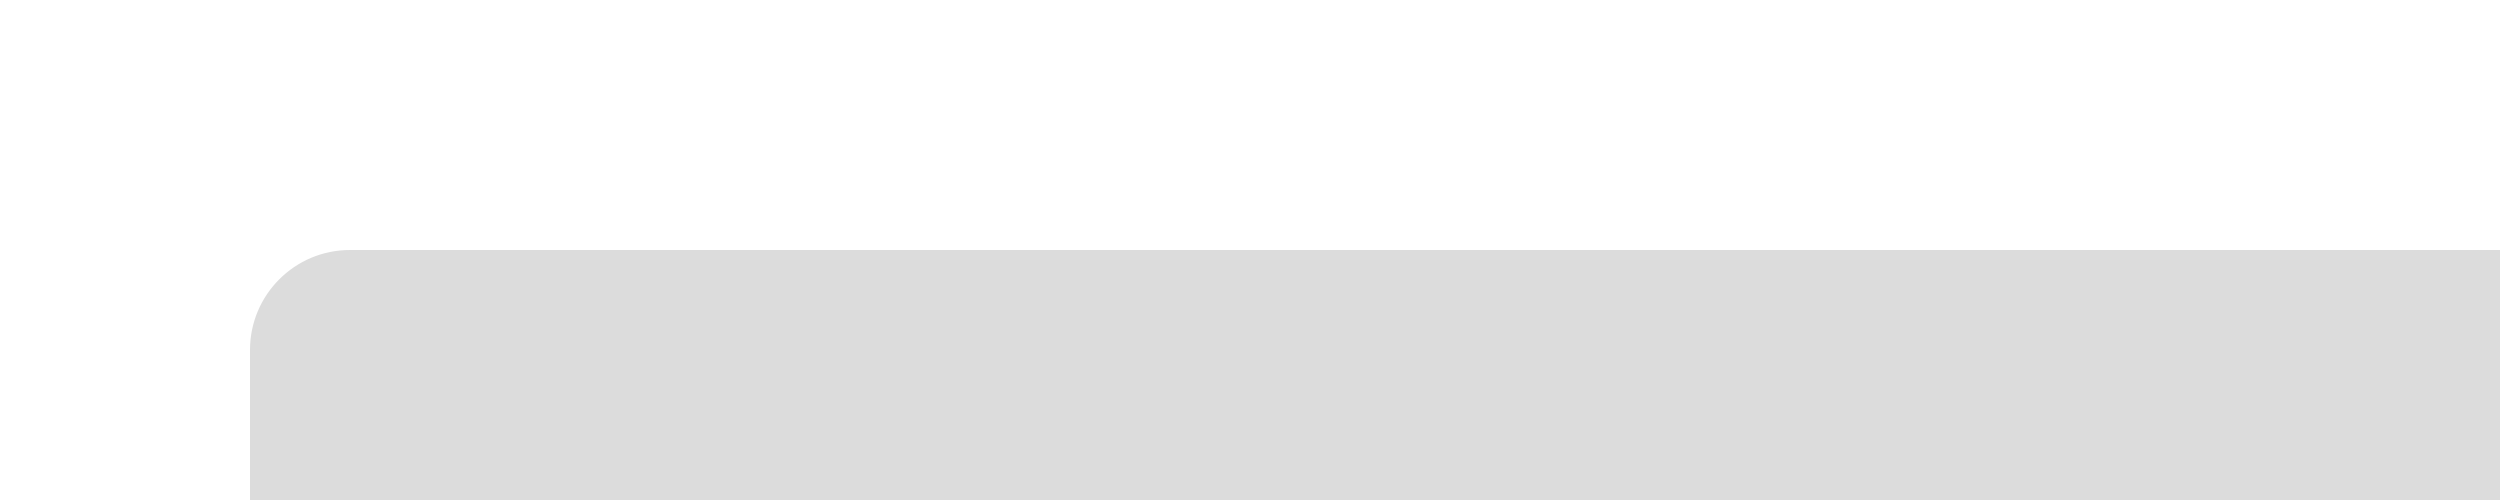
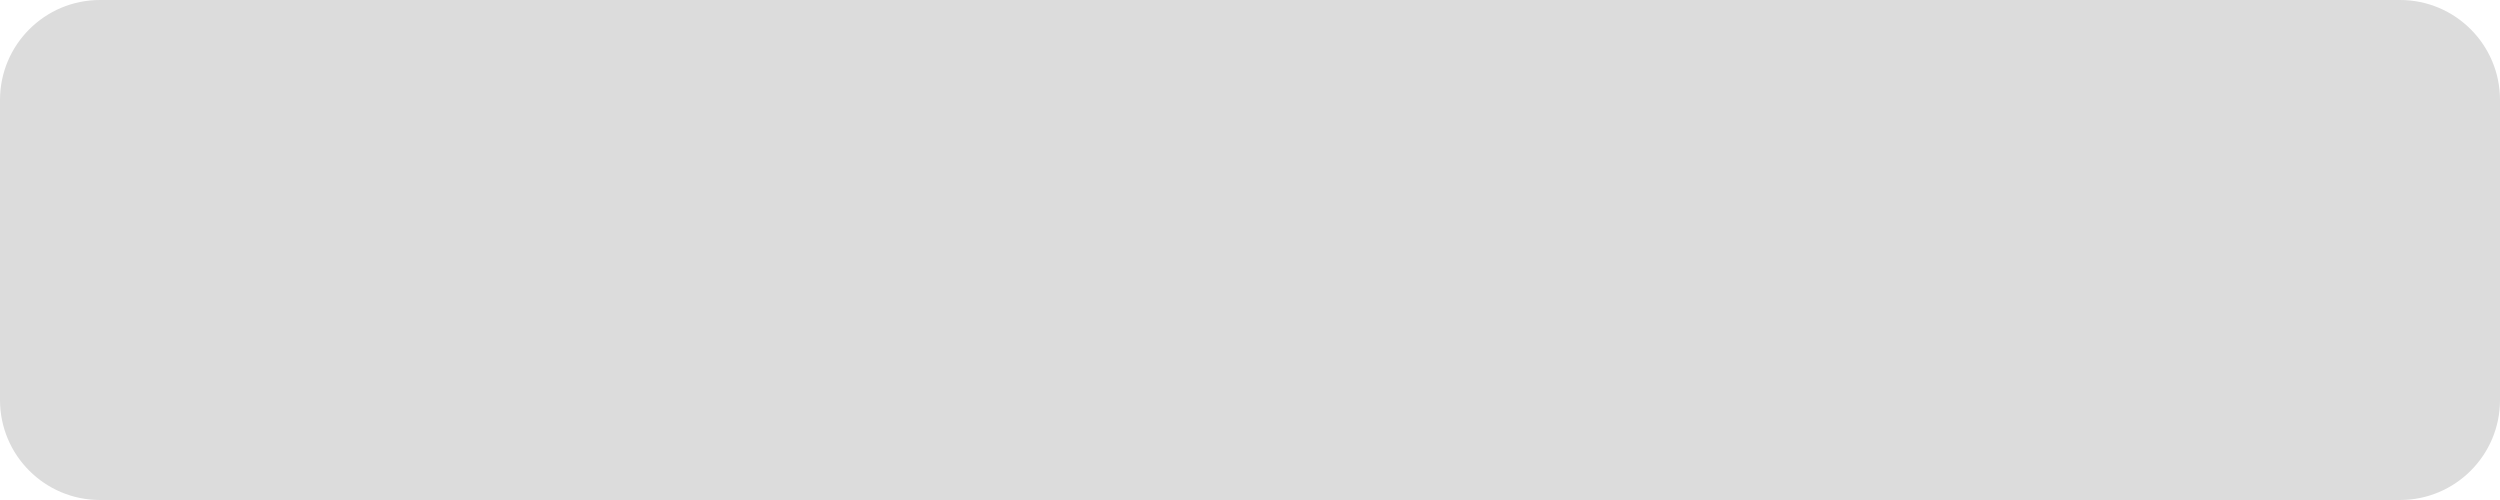
- <svg xmlns="http://www.w3.org/2000/svg" id="svg">
-   <g transform="translate(20,20)">
-     <rect id="node-shapes-text-shape" x="0" y="0" rx="8" ry="8" width="200" height="40" fill="rgba(220,220,220,1)" />
+ <svg xmlns="http://www.w3.org/2000/svg" id="svg" width="200" height="40" viewBox="0 0 200 40">
+   <g>
+     <rect id="node-shapes-text-shape" class="node-shapes-text-shape" x="0" y="0" rx="8" ry="8" width="200" height="40" fill="rgba(220,220,220,1)" />
  </g>
</svg>
